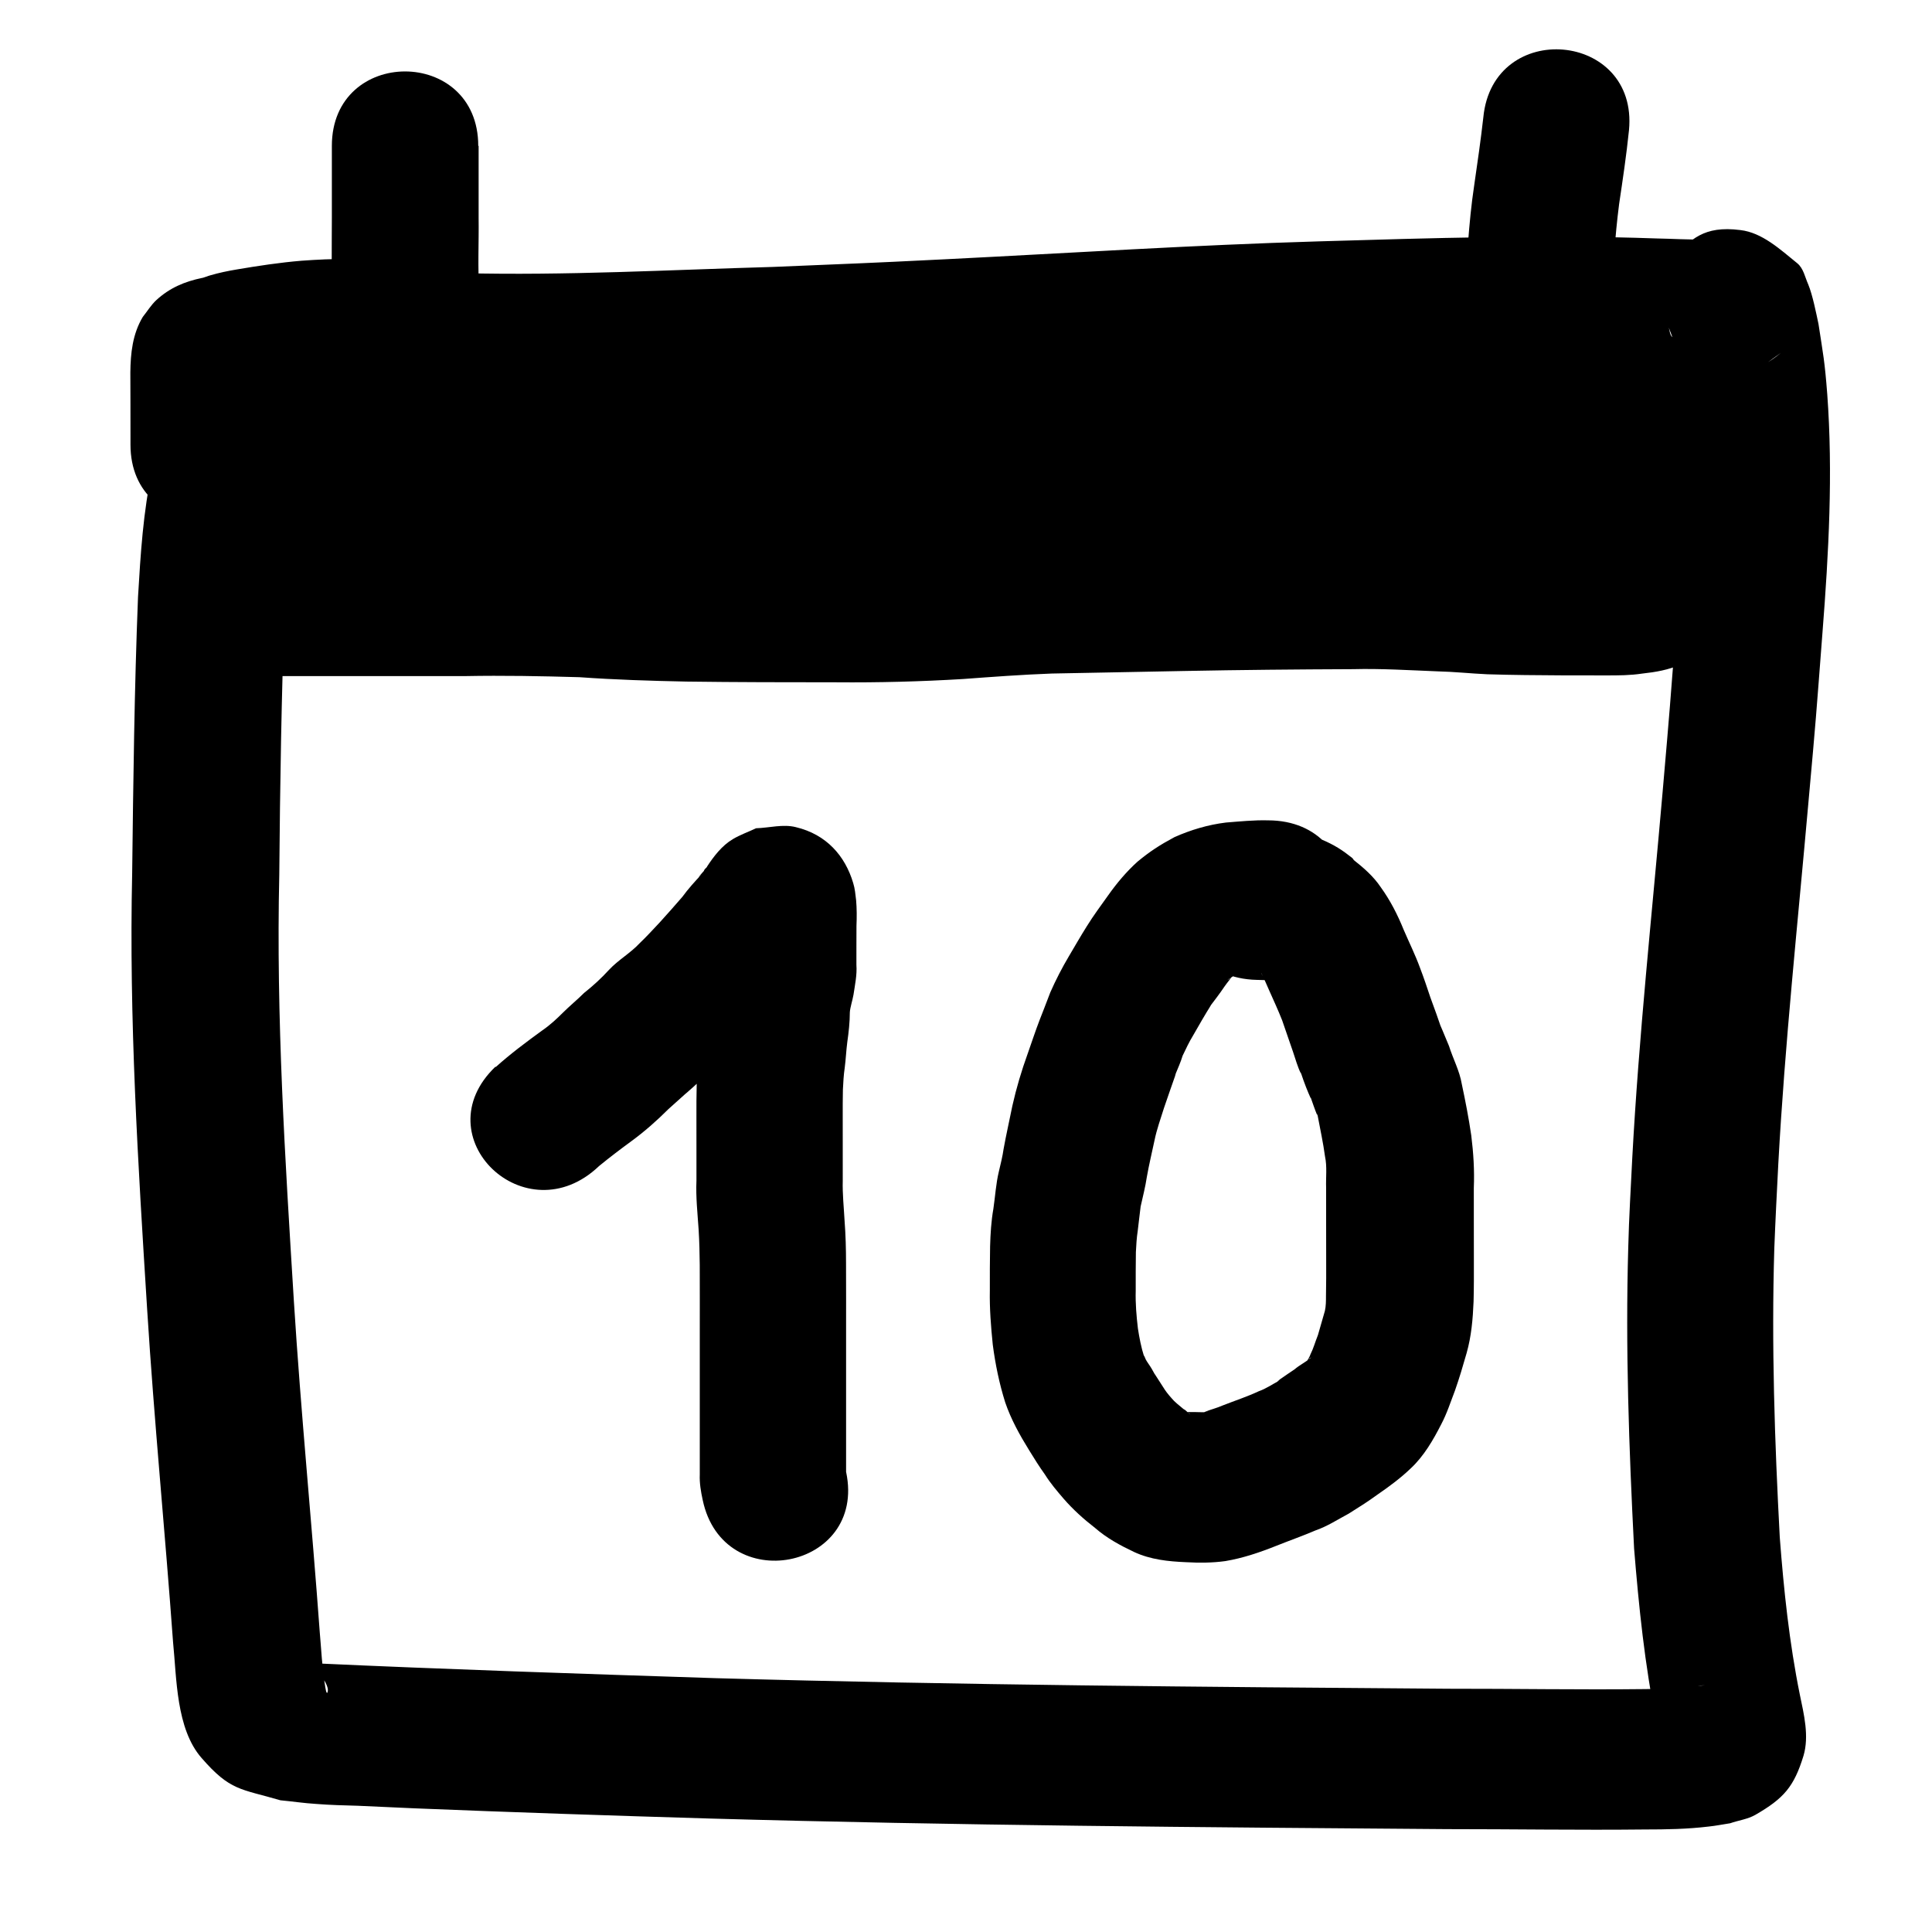
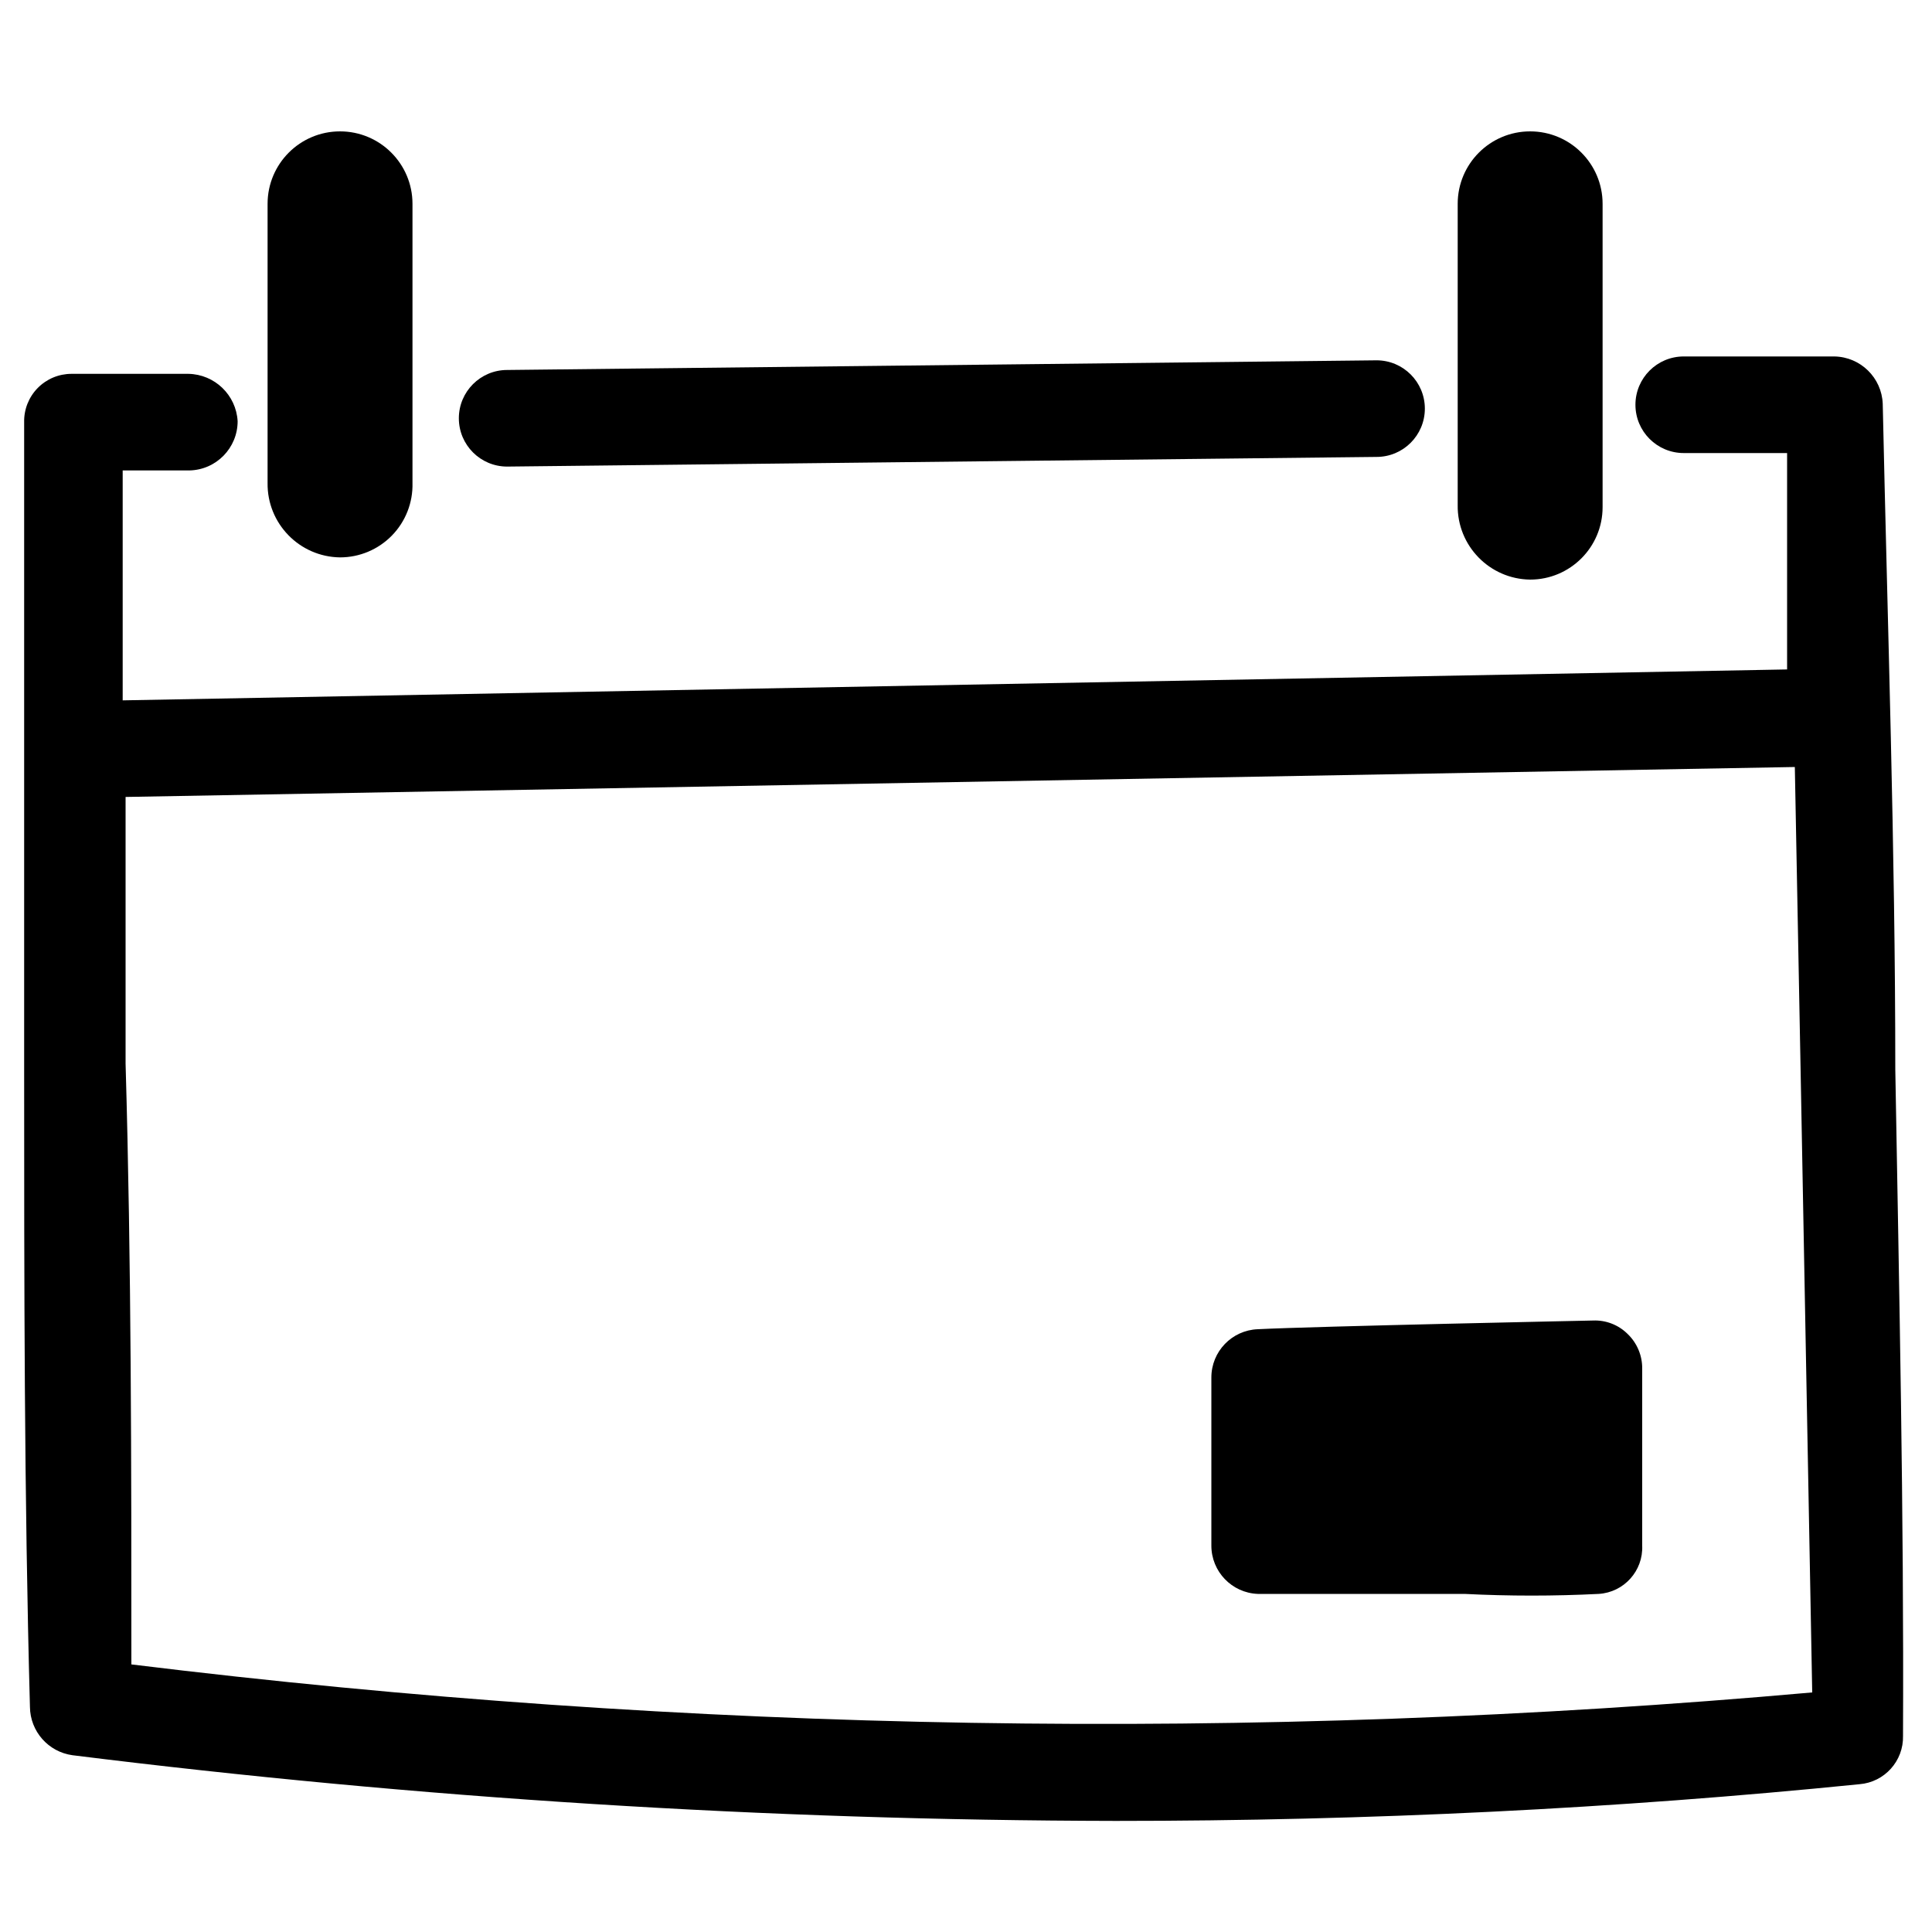
- <svg xmlns="http://www.w3.org/2000/svg" id="svg8" version="1.1" viewBox="0 0 5.292 5.292" height="20" width="20">
-   <g transform="translate(0,-291.7083)" id="layer1">
-     <path d="m 0.81,293.08 c -0.019,0.094 -0.025,0.19 -0.03,0.285 -0.009,0.246 -0.013,0.493 -0.015,0.739 -0.009,0.39 0.016,0.78 0.04,1.169 0.019,0.303 0.049,0.605 0.071,0.908 0.003,0.032 0.007,0.105 0.014,0.142 0.001,0.007 0.004,0.028 0.007,0.021 0.003,-0.008 -8.307e-4,-0.018 -0.005,-0.026 -0.057,-0.103 -0.022,-0.014 -0.037,-0.054 0.368,0.017 0.736,0.029 1.104,0.041 0.669,0.019 1.339,0.024 2.008,0.029 0.179,-2.2e-4 0.358,0.003 0.537,9.6e-4 0.056,-7.8e-4 0.112,-4.1e-4 0.166,-0.011 -0.064,0.006 -0.094,0.05 -0.118,0.101 -0.005,0.009 -0.004,0.02 -0.007,0.03 -2.089e-4,6.9e-4 -0.002,-4.5e-4 -0.002,-10e-4 -0.003,-0.01 -0.004,-0.02 -0.006,-0.029 -0.032,-0.157 -0.048,-0.316 -0.061,-0.475 -0.014,-0.275 -0.024,-0.55 -0.016,-0.825 0.002,-0.082 0.007,-0.163 0.011,-0.245 0.018,-0.334 0.054,-0.667 0.083,-1.001 0.021,-0.241 0.02,-0.234 0.038,-0.466 0.017,-0.23 0.033,-0.463 0.003,-0.693 -0.003,-0.021 -0.007,-0.043 -0.011,-0.064 0.039,0.081 -0.021,-0.07 -0.014,-0.053 0.004,0.01 0.003,0.023 0.012,0.03 0.099,0.077 0.174,0.143 0.296,0.042 -0.053,0.037 -0.062,0.051 -0.119,0.065 -0.075,0.019 -0.158,0.009 -0.234,0.007 -0.301,-0.01 -0.601,-5.4e-4 -0.902,0.008 -0.338,0.01 -0.675,0.032 -1.012,0.049 -0.242,0.012 -0.239,0.012 -0.477,0.021 -0.292,0.008 -0.585,0.023 -0.877,0.017 -0.06,-6.8e-4 -0.121,-0.006 -0.18,-0.017 -0.028,-0.006 -0.056,-0.013 -0.085,-0.019 -0.046,-0.007 -0.091,-0.002 -0.137,4.6e-4 -0.047,0.003 -0.093,0.012 -0.14,0.019 -0.024,0.005 -0.031,0.009 -0.058,0.016 -0.025,0.006 -0.015,0.003 -0.04,0.008 -0.004,6.7e-4 0.008,-9e-4 0.012,-0.002 0.012,-0.003 0.024,-0.007 0.035,-0.012 0.042,-0.022 0.042,-0.028 0.072,-0.062 0.013,-0.017 0.016,-0.036 0.022,-0.055 6.058e-4,-0.002 8.39e-5,0.005 6.69e-5,0.006 -2.12e-5,0.002 -2.91e-5,0.006 -4.37e-5,0.008 3.37e-5,0.026 1.954e-4,0.053 2.722e-4,0.079 8.88e-5,0.033 9.92e-5,0.066 1.09e-4,0.1 8e-7,0.005 1.6e-6,0.01 2.4e-6,0.015 4.59e-5,0.272 -0.401,0.272 -0.401,6e-5 v 0 c -8.5e-7,-0.005 -1.66e-6,-0.01 -2.47e-6,-0.015 -9.62e-6,-0.033 -1.971e-5,-0.066 -1.0744e-4,-0.099 -8.106e-5,-0.028 -2.7582e-4,-0.056 -2.5664e-4,-0.084 6.1835e-4,-0.053 0.006,-0.105 0.034,-0.152 0.012,-0.015 0.023,-0.033 0.037,-0.046 0.037,-0.034 0.078,-0.051 0.126,-0.061 0.001,-3e-4 -0.005,10e-4 -0.004,10e-4 0.007,-8e-4 0.021,-0.007 0.026,-0.008 0.024,-0.007 0.048,-0.012 0.072,-0.016 0.059,-0.01 0.118,-0.019 0.178,-0.024 0.085,-0.006 0.17,-0.009 0.254,0.008 0.061,0.013 0.122,0.029 0.186,0.026 0.284,0.007 0.567,-0.009 0.851,-0.017 0.235,-0.01 0.232,-0.009 0.472,-0.021 0.341,-0.017 0.681,-0.039 1.022,-0.049 0.309,-0.009 0.618,-0.019 0.927,-0.008 0.022,6.7e-4 0.043,10e-4 0.065,0.002 0.014,4.4e-4 0.028,7.1e-4 0.042,0.001 0.004,1.9e-4 0.013,-0.002 0.012,10e-4 -0.002,0.005 -0.01,0.003 -0.015,0.005 -0.028,0.011 -0.029,0.018 -0.06,0.043 0.05,-0.048 0.083,-0.088 0.185,-0.075 0.06,0.007 0.109,0.053 0.156,0.091 0.017,0.014 0.021,0.038 0.03,0.058 0.012,0.029 0.022,0.08 0.028,0.108 0.013,0.085 0.017,0.101 0.024,0.192 0.016,0.217 0.004,0.436 -0.013,0.653 -0.018,0.235 -0.017,0.228 -0.039,0.471 -0.029,0.328 -0.064,0.655 -0.082,0.984 -0.004,0.078 -0.008,0.155 -0.011,0.233 -0.008,0.264 0.001,0.528 0.015,0.791 0.011,0.144 0.026,0.288 0.055,0.431 0.011,0.053 0.026,0.113 0.01,0.167 -0.026,0.085 -0.054,0.117 -0.132,0.162 -0.021,0.012 -0.046,0.015 -0.069,0.023 -0.02,0.003 -0.039,0.007 -0.059,0.009 -0.058,0.007 -0.116,0.008 -0.174,0.008 -0.181,0.002 -0.361,-10e-4 -0.542,-9.5e-4 -0.673,-0.005 -1.346,-0.01 -2.019,-0.029 -0.27,-0.008 -0.54,-0.017 -0.81,-0.028 -0.052,-0.002 -0.103,-0.005 -0.155,-0.007 -0.038,-0.001 -0.076,-0.002 -0.114,-0.005 -0.033,-0.002 -0.066,-0.007 -0.098,-0.01 -0.109,-0.032 -0.137,-0.025 -0.216,-0.116 -0.07,-0.08 -0.068,-0.219 -0.078,-0.317 -0.022,-0.304 -0.052,-0.608 -0.071,-0.912 -0.025,-0.398 -0.05,-0.797 -0.041,-1.195 0.003,-0.252 0.006,-0.504 0.016,-0.756 0.007,-0.117 0.014,-0.234 0.039,-0.348 0.062,-0.266 0.453,-0.182 0.392,0.083 z" />
-     <path d="m 0.721,293.176 c 0.065,0 0.131,0 0.196,0 0.119,0 0.238,0 0.357,0 0.109,-0.001 0.218,3.3e-4 0.328,0.005 0.095,0.007 0.19,0.01 0.286,0.012 0.135,0.002 0.269,0.002 0.404,0.002 0.108,5.9e-4 0.216,-0.002 0.323,-0.009 0.084,-0.007 0.167,-0.013 0.251,-0.016 0.123,-0.001 0.247,-0.005 0.37,-0.007 0.156,-0.002 0.312,-0.003 0.469,-0.005 0.084,-0.001 0.168,0.002 0.252,0.007 0.046,10e-4 0.092,0.006 0.138,0.008 0.063,0.002 0.126,0.003 0.189,0.003 0.039,1.7e-4 0.078,1.6e-4 0.116,1.3e-4 0.016,-5.9e-4 0.032,6.9e-4 0.048,-3e-5 0.002,-1.2e-4 -0.005,3.2e-4 -0.007,-2.1e-4 -0.001,-2.8e-4 0.002,-4.2e-4 0.004,-6.2e-4 0.012,-5e-4 0.024,-0.005 0.037,-0.005 0.004,1.9e-4 -0.009,5.4e-4 -0.013,10e-4 -0.035,0.009 -0.03,0.008 -0.06,0.024 -0.033,0.023 -0.057,0.054 -0.065,0.092 -8.5e-6,-8.5e-4 1.56e-5,-0.003 -2.53e-5,-0.002 -0.002,0.034 1.395e-4,-0.009 0.002,0.033 7.63e-5,0.002 -0.001,-0.005 -0.002,-0.006 -0.004,-0.015 -0.004,-0.014 -0.007,-0.03 -0.008,-0.034 -0.01,-0.069 -0.011,-0.103 -4.685e-4,-0.026 -3.436e-4,-0.051 -3.123e-4,-0.077 -3.748e-4,-0.013 5.62e-4,-0.026 5.59e-5,-0.039 -6.47e-5,-0.001 1.864e-4,0.003 -3.436e-4,0.005 -2.463e-4,7.7e-4 -4.059e-4,-0.001 -5.309e-4,-0.002 -5.934e-4,-0.003 -0.001,-0.008 -0.002,-0.011 -0.003,-0.026 -0.002,-0.019 -0.007,-0.04 -4.372e-4,-0.002 6.558e-4,0.003 9.681e-4,0.006 -0.007,-0.02 -0.014,-0.053 -0.015,-0.06 -0.01,-0.034 0.001,-4.8e-4 0.001,0.002 4.42e-5,0.002 -0.002,-0.005 -0.003,-0.008 -0.002,-0.006 -0.006,-0.01 -0.007,-0.016 -8.744e-4,-0.006 0.004,0.01 0.007,0.015 -0.011,-0.018 0.001,0.002 0.001,0.002 -0.004,-10e-4 -0.005,-0.006 -0.007,-0.009 -0.002,-0.003 0.004,0.006 0.006,0.008 0.017,0.019 0.017,0.017 0.039,0.032 0.024,0.011 0.017,0.01 0.042,0.017 0.003,9.1e-4 0.012,-3.8e-4 0.01,0.002 -7.495e-4,0.001 -0.029,-6.3e-4 -0.038,9.1e-4 -0.057,0.009 -0.114,0.019 -0.171,0.027 -0.052,0.007 -0.104,0.013 -0.157,0.019 -0.088,0.01 -0.176,0.015 -0.265,0.02 -0.091,0.005 -0.181,0.005 -0.272,0.005 -0.089,0.003 -0.178,0.006 -0.267,0.007 -0.074,10e-4 -0.149,10e-4 -0.223,10e-4 -0.076,4e-5 -0.152,0 -0.228,-3e-5 -0.079,-10e-6 -0.158,-2e-5 -0.237,-2e-5 -0.076,0.002 -0.151,0.006 -0.227,0.007 -0.085,7.1e-4 -0.17,0.002 -0.255,0.007 -0.078,0.005 -0.155,0.013 -0.233,0.02 -0.089,0.007 -0.177,0.011 -0.266,0.016 -0.075,0.003 -0.15,0.008 -0.224,0.01 -0.065,0.002 -0.13,0.002 -0.195,0.002 -0.041,8e-5 -0.082,3e-5 -0.123,-10e-6 -0.033,-2e-5 -0.066,-3e-5 -0.099,-3e-5 -0.027,-10e-6 -0.053,-10e-6 -0.08,-10e-6 -0.028,0 -0.056,0 -0.084,0 -0.143,0 -0.03,0.003 0.026,-0.382 8.651e-4,-0.006 0.012,0.002 0.019,0.002 0.05,0.007 0.006,10e-4 0.065,0.009 0.094,0.01 0.187,0.023 0.279,0.041 0.056,0.012 0.111,0.026 0.166,0.04 0.037,0.008 0.074,0.012 0.111,0.02 0.031,0.006 0.058,0.02 0.088,0.029 -0.001,-5.5e-4 -0.005,-0.002 -0.004,-10e-4 0.007,8.7e-4 0.013,0.003 0.02,0.005 0.008,0.001 0.017,0.002 0.026,0.002 0.037,10e-4 0.074,0.006 0.11,0.008 0.052,0.002 0.104,0.002 0.155,0.003 0.098,2.1e-4 0.196,1.5e-4 0.293,1.2e-4 0.099,-2e-5 0.198,-4e-5 0.297,-4e-5 0.069,-10e-6 0.137,-10e-6 0.206,-10e-6 0.062,1.8e-4 0.124,7.2e-4 0.186,-0.002 0.071,-0.005 0.142,-0.015 0.213,-0.023 0.094,-0.01 0.189,-0.015 0.284,-0.02 0.106,-0.006 0.212,-0.014 0.318,-0.021 0.081,-0.003 0.162,-0.006 0.243,-0.01 0.04,-0.005 0.081,-0.009 0.121,-0.012 0.051,-0.002 0.103,-0.002 0.154,-0.002 0.049,-0.001 0.098,10e-4 0.148,0.005 0.037,0.002 0.073,0.009 0.11,0.015 0.011,0.006 0.026,10e-4 0.036,0.007 0.037,0.018 0.112,0.018 0.11,0.059 -0.021,0.328 -0.024,0.319 -0.168,0.326 -0.097,0.001 -0.194,0.002 -0.291,9e-5 -0.154,-0.005 -0.308,-0.023 -0.461,-0.038 -0.194,-0.017 -0.388,-0.026 -0.583,-0.035 -0.215,-0.009 -0.431,-0.013 -0.646,-0.015 -0.17,-0.001 -0.34,-0.001 -0.51,-0.001 -0.113,-7.2e-4 -0.227,6.6e-4 -0.34,0.007 -0.077,0.005 -0.152,0.018 -0.227,0.03 -0.052,0.007 -0.103,0.017 -0.153,0.03 -0.043,0.015 -0.088,0.028 -0.132,0.042 -0.025,0.007 -0.049,0.016 -0.074,0.025 -0.024,0.008 -0.048,0.016 -0.072,0.024 -0.268,0.088 -0.398,-0.276 -0.129,-0.364 v 0 c 0.02,-0.007 0.041,-0.013 0.061,-0.02 0.029,-0.01 0.058,-0.021 0.088,-0.03 0.051,-0.016 0.102,-0.032 0.152,-0.048 0.063,-0.016 0.127,-0.03 0.193,-0.038 0.091,-0.015 0.181,-0.03 0.273,-0.034 0.12,-0.006 0.24,-0.008 0.36,-0.007 0.171,-5e-5 0.342,-9e-5 0.514,0.001 0.22,0.002 0.441,0.006 0.661,0.016 0.202,0.009 0.403,0.019 0.605,0.036 0.143,0.014 0.285,0.031 0.428,0.036 0.089,0.002 0.179,10e-4 0.268,1e-4 0.125,0.007 -0.103,-0.007 -0.109,0.322 -7.807e-4,0.039 0.072,0.037 0.107,0.056 0.002,9.9e-4 -0.004,-8.1e-4 -0.006,-0.001 -0.029,-0.005 -0.009,-10e-4 -0.03,-0.006 -0.021,-0.006 -0.044,-0.007 -0.066,-0.009 -0.038,-0.003 -0.077,-0.005 -0.115,-0.003 -0.044,8e-5 -0.088,-2e-5 -0.132,10e-4 -0.041,0.002 -0.081,0.009 -0.122,0.012 -0.081,0.005 -0.161,0.007 -0.242,0.009 -0.106,0.006 -0.212,0.015 -0.318,0.021 -0.088,0.005 -0.176,0.009 -0.264,0.018 -0.079,0.008 -0.157,0.02 -0.236,0.025 -0.069,0.003 -0.137,0.003 -0.206,0.002 -0.069,0 -0.137,0 -0.206,2e-5 -0.099,0 -0.198,2e-5 -0.297,4e-5 -0.098,2e-5 -0.197,1e-4 -0.295,-1.2e-4 -0.061,-2.6e-4 -0.122,-2.2e-4 -0.183,-0.003 -0.039,-0.002 -0.078,-0.007 -0.117,-0.009 -0.048,-0.005 -0.096,-0.012 -0.143,-0.027 -0.02,-0.007 -0.033,-0.013 -0.051,-0.018 0.01,-5.5e-4 -0.02,-0.003 -0.03,-0.005 -0.019,-0.002 -0.035,-0.006 -0.054,-0.009 -0.01,-0.002 -0.019,-0.005 -0.028,-0.007 -0.049,-0.012 -0.098,-0.025 -0.147,-0.036 -0.084,-0.018 -0.169,-0.026 -0.254,-0.037 -0.065,-0.009 -0.018,-0.002 -0.067,-0.009 -0.006,-8.3e-4 -0.017,0.003 -0.017,-0.002 0.004,-0.387 -0.112,-0.384 0.031,-0.384 0.028,0 0.056,0 0.084,0 0.027,0 0.053,0 0.08,0 0.033,2e-5 0.066,2e-5 0.1,5e-5 0.04,2e-5 0.081,9e-5 0.121,0 0.061,-1.8e-4 0.122,-5.3e-4 0.183,-0.002 0.073,-0.002 0.146,-0.007 0.219,-0.01 0.083,-0.003 0.165,-0.009 0.248,-0.015 0.082,-0.007 0.165,-0.016 0.247,-0.021 0.089,-0.005 0.179,-0.007 0.268,-0.007 0.079,-0.002 0.158,-0.006 0.237,-0.008 0.079,0 0.158,0 0.237,2e-5 0.076,2e-5 0.151,6e-5 0.227,10e-6 0.072,-10e-5 0.144,-3.4e-4 0.216,-10e-4 0.091,-0.002 0.182,-0.005 0.273,-0.008 0.085,-3.5e-4 0.169,-8.1e-4 0.254,-0.005 0.079,-0.003 0.157,-0.009 0.235,-0.017 0.052,-0.006 0.104,-0.012 0.155,-0.019 0.065,-0.008 0.128,-0.022 0.193,-0.029 0.074,-0.003 0.148,-0.005 0.215,0.03 0.012,0.008 0.025,0.015 0.036,0.023 0.031,0.024 0.055,0.056 0.075,0.089 0.017,0.032 0.034,0.065 0.041,0.1 0.004,0.017 0.007,0.033 0.012,0.049 0.008,0.029 0.015,0.059 0.017,0.089 0.005,0.033 0.007,0.066 0.006,0.099 -3.74e-5,0.022 -1.467e-4,0.045 1.992e-4,0.067 2.162e-4,0.01 1e-6,0.019 0.002,0.029 0.009,0.041 0.022,0.082 0.015,0.124 -0.009,0.077 -0.035,0.134 -0.1,0.184 -0.013,0.008 -0.025,0.017 -0.039,0.023 -0.034,0.015 -0.069,0.021 -0.106,0.025 -0.033,0.005 -0.065,0.005 -0.098,0.005 -0.04,4e-5 -0.079,5e-5 -0.119,-1.3e-4 -0.069,-3.9e-4 -0.138,-8.3e-4 -0.207,-0.003 -0.045,-0.002 -0.091,-0.007 -0.136,-0.008 -0.077,-0.003 -0.155,-0.008 -0.232,-0.006 -0.154,6.1e-4 -0.308,0.002 -0.462,0.005 -0.121,0.002 -0.242,0.005 -0.363,0.007 -0.081,0.003 -0.162,0.009 -0.243,0.015 -0.116,0.007 -0.231,0.01 -0.347,0.009 -0.137,-9e-5 -0.274,-1.2e-4 -0.411,-0.002 -0.098,-0.002 -0.195,-0.005 -0.293,-0.012 -0.104,-0.003 -0.209,-0.005 -0.313,-0.003 -0.119,0 -0.238,0 -0.357,0 -0.065,0 -0.131,0 -0.196,0 -0.284,0 -0.284,-0.385 0,-0.385 z" />
-     <path d="m 1.311,292.108 c 0,0.066 0,0.132 0,0.197 0.001,0.068 -0.003,0.136 0.002,0.204 4.435e-4,0.006 8.869e-4,0.01 0.001,0.016 0.023,0.271 -0.377,0.302 -0.4,0.031 v 0 c -6.028e-4,-0.007 -0.001,-0.015 -0.002,-0.022 -0.005,-0.076 -0.003,-0.152 -0.003,-0.229 0,-0.066 0,-0.132 0,-0.197 0,-0.272 0.401,-0.272 0.401,0 z" />
-     <path d="m 4.462,292.065 c -0.007,0.068 -0.017,0.135 -0.027,0.202 -0.006,0.046 -0.01,0.092 -0.014,0.138 -0.022,0.271 -0.422,0.241 -0.4,-0.03 v 0 c 0.004,-0.053 0.009,-0.106 0.017,-0.159 0.009,-0.062 0.018,-0.124 0.025,-0.186 0.026,-0.271 0.425,-0.236 0.399,0.035 z" />
-     <path d="m 1.358,294.631 c 0.04,-0.036 0.083,-0.068 0.127,-0.1 0.022,-0.015 0.041,-0.033 0.056,-0.048 0.019,-0.019 0.04,-0.036 0.059,-0.055 0.024,-0.019 0.047,-0.04 0.068,-0.063 0.025,-0.027 0.059,-0.046 0.084,-0.073 0.019,-0.018 0.037,-0.038 0.055,-0.057 0.021,-0.023 0.042,-0.047 0.062,-0.07 0.016,-0.022 0.035,-0.043 0.053,-0.062 -0.003,0.002 -0.01,0.011 -0.008,0.008 0.003,-0.006 0.02,-0.023 0.024,-0.028 0.003,-0.005 -0.01,0.017 -0.01,0.012 2.457e-4,-0.006 0.007,-0.009 0.01,-0.014 0.004,-0.003 -0.002,0.002 -0.002,0.002 0.019,-0.029 0.041,-0.058 0.071,-0.076 0.02,-0.012 0.043,-0.02 0.064,-0.03 0.036,-10e-4 0.074,-0.012 0.109,-0.003 0.084,0.02 0.135,0.079 0.157,0.153 0.005,0.016 0.006,0.031 0.008,0.047 0.002,0.023 0.002,0.047 0.001,0.07 -8.91e-5,0.018 -1.373e-4,0.036 -1.64e-4,0.054 -2.12e-5,0.018 -2.1e-5,0.036 -2.16e-5,0.053 0.002,0.028 -0.004,0.055 -0.008,0.082 -0.003,0.017 -0.009,0.034 -0.01,0.048 -6.21e-5,0.027 -0.003,0.054 -0.007,0.082 -0.003,0.023 -0.004,0.047 -0.007,0.07 -0.003,0.02 -0.004,0.04 -0.005,0.06 -5.934e-4,0.025 -4.903e-4,0.051 -4.873e-4,0.076 2.01e-5,0.029 4.64e-5,0.058 6.11e-5,0.087 1.32e-5,0.029 1.28e-5,0.057 1.35e-5,0.086 -0.001,0.037 0.003,0.073 0.005,0.11 0.003,0.039 0.004,0.078 0.004,0.117 2.671e-4,0.033 2.084e-4,0.066 1.861e-4,0.099 -2.38e-5,0.025 -3.81e-5,0.05 -4.5e-5,0.075 -5e-6,0.021 -5.5e-6,0.043 -5.6e-6,0.065 1e-7,0.018 3e-7,0.036 4e-7,0.054 10e-8,0.021 10e-8,0.042 10e-8,0.063 0,0.02 0,0.041 0,0.061 0,0.018 0,0.036 0,0.054 0,0.018 0,0.036 0,0.054 0,0.018 0,0.036 0,0.054 0.003,0.032 -0.005,-0.032 2.502e-4,-0.007 0.056,0.267 -0.337,0.343 -0.393,0.076 v 0 c -0.005,-0.023 -0.009,-0.046 -0.008,-0.07 0,-0.018 0,-0.036 0,-0.054 0,-0.018 0,-0.036 0,-0.054 0,-0.018 0,-0.036 0,-0.054 0,-0.02 0,-0.041 0,-0.061 0,-0.021 0,-0.042 -1e-7,-0.063 -1e-7,-0.018 -2e-7,-0.036 -3e-7,-0.054 10e-8,-0.021 6e-7,-0.043 5.5e-6,-0.065 7e-6,-0.025 2.13e-5,-0.05 4.51e-5,-0.075 2.14e-5,-0.031 7.8e-5,-0.063 -1.616e-4,-0.094 -3.622e-4,-0.032 -0.001,-0.064 -0.003,-0.096 -0.003,-0.045 -0.008,-0.09 -0.006,-0.135 -7e-7,-0.029 -3e-7,-0.057 -1.35e-5,-0.086 -1.47e-5,-0.029 -4.11e-5,-0.058 -6.11e-5,-0.087 -1.3e-6,-0.03 -1.19e-4,-0.06 7.433e-4,-0.09 0.001,-0.032 0.003,-0.065 0.008,-0.097 0.003,-0.024 0.003,-0.049 0.008,-0.073 7.246e-4,-0.005 5.872e-4,-0.01 0.002,-0.015 1.885e-4,-5.3e-4 3.748e-4,0.002 4.03e-4,0.001 9.306e-4,-0.017 3.966e-4,-0.035 0.002,-0.052 0.002,-0.019 0.005,-0.038 0.009,-0.057 9.463e-4,-0.005 0.002,-0.009 0.003,-0.013 5.121e-4,-0.002 0.001,-0.008 0.002,-0.006 6.183e-4,0.002 -7.745e-4,0.006 -0.001,0.008 7.059e-4,-0.005 0.006,-0.042 0.003,-0.007 -3.653e-4,0.006 3.655e-4,-0.024 -2e-7,-0.018 7e-7,-0.018 6e-7,-0.036 2.21e-5,-0.054 2.72e-5,-0.018 7.56e-5,-0.036 1.661e-4,-0.054 4.56e-5,-0.012 9.6e-6,-0.024 1.57e-5,-0.036 0.013,0.07 0.072,0.125 0.146,0.141 0.033,0.007 0.067,-0.003 0.101,-0.005 0.018,-0.009 0.037,-0.016 0.054,-0.027 0.01,-0.007 0.018,-0.015 0.026,-0.023 0.003,-0.003 0.029,-0.041 0.002,-7.7e-4 -0.003,0.006 -0.007,0.01 -0.011,0.015 -0.02,0.026 -0.023,0.031 -0.051,0.062 0.002,-0.002 0.007,-0.008 0.005,-0.006 -0.015,0.017 -0.025,0.031 -0.041,0.05 -0.021,0.024 -0.042,0.048 -0.063,0.071 -0.026,0.029 -0.053,0.058 -0.082,0.085 -0.024,0.021 -0.048,0.041 -0.073,0.061 -0.026,0.026 -0.052,0.051 -0.08,0.075 -9.243e-4,8e-4 0.002,-0.002 0.002,-0.002 -0.017,0.015 -0.039,0.035 -0.049,0.044 -0.032,0.032 -0.066,0.062 -0.103,0.089 -0.03,0.022 -0.059,0.044 -0.087,0.067 -0.201,0.192 -0.484,-0.08 -0.284,-0.272 z" />
-     <path d="m 3.471,294.369 c -0.025,-10e-4 -0.049,5.3e-4 -0.073,0.003 -0.003,4.8e-4 -0.018,0.005 -0.023,0.006 -3.435e-4,1.2e-4 7.184e-4,2.2e-4 0.001,1.3e-4 0.002,-4.4e-4 0.004,-0.001 0.006,-0.001 0.002,-7.6e-4 0.007,-0.003 0.006,-0.002 -0.003,0.002 -0.007,0.003 -0.01,0.006 -0.002,10e-4 0.009,-0.005 0.006,-0.003 -0.007,0.005 -0.014,0.009 -0.021,0.014 -0.001,8.8e-4 0.003,-0.001 0.004,-0.002 3.748e-4,-1.4e-4 -4.372e-4,6.4e-4 -6.558e-4,9.6e-4 0.017,-0.017 -0.01,0.015 -0.012,0.019 -0.014,0.021 -0.029,0.04 -0.044,0.06 -0.002,0.002 0.005,-0.006 0.007,-0.009 -0.017,0.027 -0.033,0.055 -0.049,0.083 -0.011,0.018 -0.02,0.037 -0.029,0.056 -0.005,0.017 -0.014,0.037 -0.021,0.054 -8.121e-4,0.002 0.002,-0.003 0.003,-0.006 -0.011,0.031 -0.022,0.063 -0.033,0.095 -0.009,0.029 -0.02,0.059 -0.026,0.089 -0.007,0.033 -0.015,0.066 -0.021,0.1 -0.004,0.027 -0.011,0.054 -0.017,0.081 -0.003,0.022 -0.005,0.044 -0.008,0.067 -0.003,0.019 -0.004,0.039 -0.005,0.058 -5.621e-4,0.035 -4.685e-4,0.071 -4.685e-4,0.106 -9.369e-4,0.035 0.002,0.069 0.006,0.103 0.004,0.026 0.009,0.052 0.017,0.077 -1.714e-4,-0.001 -0.001,-0.005 -4.997e-4,-0.003 0.002,0.003 0.003,0.007 0.005,0.011 0.003,0.006 0.012,0.018 0.016,0.025 0.003,0.005 0.006,0.011 0.009,0.016 -1.186e-4,-4.3e-4 -6.246e-4,-0.001 -3.435e-4,-0.001 0.006,0.009 0.032,0.05 0.022,0.034 0.007,0.012 0.015,0.022 0.024,0.032 0.008,0.01 0.021,0.02 0.033,0.03 0.007,0.003 0.012,0.011 0.018,0.014 0.002,0.001 -0.008,-0.006 -0.006,-0.005 0.009,0.003 0.024,0.013 0.012,0.006 -0.008,-0.006 -0.031,-0.007 -0.006,-0.007 0.015,-3.5e-4 0.03,10e-4 0.045,3.2e-4 0.002,-1.2e-4 -0.008,0.001 -0.006,-2.7e-4 0.002,-10e-4 0.005,-7.1e-4 0.008,-10e-4 0.004,-8.3e-4 -0.007,5.5e-4 -0.006,-7e-5 0.016,-0.006 0.032,-0.01 0.048,-0.017 0.033,-0.013 0.067,-0.024 0.099,-0.039 0.02,-0.007 0.037,-0.019 0.056,-0.029 -0.002,8e-4 -0.006,0.003 -0.005,0.002 0.002,-0.002 0.004,-0.002 0.006,-0.005 0.014,-0.01 0.028,-0.019 0.041,-0.028 0.014,-0.012 0.031,-0.02 0.045,-0.032 0.001,-10e-4 -0.003,0.001 -0.004,0.002 0.001,-10e-4 0.005,-0.005 0.003,-0.003 -0.021,0.023 -0.009,0.01 -0.003,-9.7e-4 9.057e-4,-10e-4 -0.004,0.006 -0.003,0.005 0.001,-0.003 0.004,-0.007 0.005,-0.011 0.009,-0.018 0.013,-0.034 0.021,-0.054 0.006,-0.022 0.013,-0.044 0.019,-0.066 0.003,-0.013 0.003,-0.028 0.003,-0.041 7.495e-4,-0.033 5.934e-4,-0.065 5.309e-4,-0.098 -6.62e-5,-0.036 -1.087e-4,-0.073 -1.336e-4,-0.109 -1.84e-5,-0.03 -1.84e-5,-0.059 -1.91e-5,-0.089 -0.001,-0.029 0.003,-0.058 -0.003,-0.086 -0.005,-0.037 -0.013,-0.074 -0.02,-0.111 -4.998e-4,-10e-4 -3.436e-4,-0.003 -0.002,-0.005 -9.057e-4,-8.8e-4 0.001,0.005 5.621e-4,0.003 -0.007,-0.017 -0.013,-0.035 -0.019,-0.052 4.683e-4,0.001 0.002,0.006 0.001,0.005 -0.008,-0.018 -0.016,-0.037 -0.028,-0.073 4.059e-4,0.001 0.002,0.007 0.001,0.005 -0.008,-0.016 -0.015,-0.04 -0.021,-0.058 -0.01,-0.029 -0.02,-0.058 -0.03,-0.087 -0.011,-0.028 -0.024,-0.056 -0.036,-0.083 -0.007,-0.015 -0.013,-0.031 -0.021,-0.046 -0.003,-0.005 0.005,0.011 0.009,0.016 -0.003,-0.003 -0.005,-0.007 -0.008,-0.011 -0.004,-0.006 0.007,0.01 0.008,0.01 0.004,0.003 0.016,0.012 0.011,0.011 -0.001,-3.2e-4 -0.021,-0.019 -0.009,-0.007 -0.002,-10e-4 -0.004,-0.002 -0.006,-0.005 -0.048,-0.041 -0.02,-0.016 -0.012,-0.011 0.014,0.01 0.016,0.01 0.032,0.018 -0.038,-0.011 7.807e-4,-0.002 -0.01,-0.002 -0.009,-3.9e-4 -0.018,-5.7e-4 -0.027,-7.5e-4 -0.284,-0.006 -0.276,-0.42 0.008,-0.414 v 0 c 0.018,4e-4 0.035,7.6e-4 0.053,0.002 0.036,0.003 0.072,0.01 0.106,0.023 0.033,0.014 0.057,0.026 0.086,0.049 0.004,0.003 0.009,0.006 0.012,0.011 0.003,0.003 -0.007,-0.005 -0.01,-0.007 -0.002,-0.002 0.005,0.003 0.008,0.006 0.028,0.022 0.056,0.046 0.076,0.076 0.026,0.036 0.046,0.075 0.063,0.117 0.015,0.035 0.032,0.069 0.045,0.105 0.01,0.026 0.019,0.053 0.028,0.08 0.011,0.03 0.022,0.06 0.032,0.09 -0.019,-0.05 0.017,0.039 0.019,0.043 0.011,0.035 0.029,0.068 0.035,0.104 0.01,0.047 0.019,0.093 0.026,0.141 0.006,0.048 0.009,0.096 0.007,0.144 6e-7,0.029 2e-7,0.059 1.86e-5,0.088 2.51e-5,0.036 6.78e-5,0.072 1.334e-4,0.109 4.99e-5,0.038 2.345e-4,0.076 -8.119e-4,0.114 -0.002,0.048 -0.006,0.095 -0.019,0.141 -0.01,0.035 -0.02,0.069 -0.032,0.103 -0.012,0.031 -0.022,0.063 -0.038,0.093 -0.022,0.043 -0.047,0.086 -0.082,0.119 -0.028,0.027 -0.059,0.05 -0.091,0.072 -0.032,0.023 -0.042,0.029 -0.08,0.053 -0.03,0.016 -0.059,0.035 -0.091,0.046 -0.035,0.015 -0.072,0.028 -0.107,0.042 -0.045,0.018 -0.092,0.034 -0.14,0.042 -0.036,0.005 -0.072,0.005 -0.108,0.003 -0.048,-0.002 -0.097,-0.007 -0.142,-0.028 -0.038,-0.018 -0.075,-0.038 -0.107,-0.066 -0.031,-0.024 -0.06,-0.05 -0.086,-0.08 -0.018,-0.021 -0.036,-0.042 -0.051,-0.066 -0.015,-0.021 -0.029,-0.043 -0.043,-0.066 -0.026,-0.042 -0.05,-0.085 -0.066,-0.132 -0.016,-0.051 -0.027,-0.104 -0.034,-0.158 -0.005,-0.049 -0.009,-0.099 -0.008,-0.149 -9.4e-6,-0.04 -1.311e-4,-0.08 6.871e-4,-0.12 0.001,-0.035 0.003,-0.069 0.009,-0.103 0.005,-0.034 0.007,-0.069 0.015,-0.102 0.005,-0.021 0.01,-0.041 0.013,-0.062 0.007,-0.039 0.016,-0.078 0.024,-0.118 0.011,-0.049 0.025,-0.096 0.042,-0.143 0.011,-0.031 0.021,-0.062 0.033,-0.093 0.011,-0.027 0.011,-0.029 0.029,-0.075 0.015,-0.034 0.032,-0.067 0.051,-0.099 0.016,-0.027 0.032,-0.055 0.049,-0.082 0.018,-0.029 0.038,-0.056 0.058,-0.084 0.024,-0.034 0.051,-0.066 0.081,-0.093 0.034,-0.028 0.06,-0.045 0.101,-0.067 0.045,-0.02 0.092,-0.034 0.141,-0.04 0.038,-0.003 0.077,-0.007 0.115,-0.006 0.284,0 0.284,0.414 0,0.414 z" />
+ <svg xmlns="http://www.w3.org/2000/svg" id="b8956789-ce80-43ec-be95-702bd126fe36" data-name="Ebene 1" viewBox="0 0 20 20">
+   <g>
+     <path d="M5.25,4.83h0l9-.1a.5.5,0,0,0,0-1l-9,.1a.5.5,0,0,0,0,1Z" />
+     <path d="M19.62,11.07c0-2.29-.08-4.58-.13-6.89a.51.51,0,0,0-.5-.49h0l-1.56,0a.5.5,0,0,0,0,1H18.5c0,.75,0,1.49,0,2.24L1.27,7.25c0-.8,0-1.6,0-2.38h.69a.51.51,0,0,0,.5-.51.52.52,0,0,0-.51-.49H.74a.49.49,0,0,0-.49.5c0,2.2,0,4.43,0,6.66s0,4.44.06,6.64a.51.51,0,0,0,.44.5,88.6,88.6,0,0,0,10.8.68q3.93,0,7.7-.38a.49.49,0,0,0,.45-.5C19.71,15.65,19.66,13.36,19.62,11.07ZM1.36,17.23c0-2.06,0-4.14-.06-6.22,0-.92,0-1.84,0-2.76l17.28-.31.06,3.15.12,6.43A82.58,82.58,0,0,1,1.36,17.23Z" />
+     <path d="M3.52,5.77A.75.75,0,0,0,4.27,5V2.11a.75.75,0,1,0-1.5,0V5A.76.76,0,0,0,3.52,5.77Z" />
+     <path d="M15.84,6a.75.75,0,0,0,.75-.75V2.11a.75.75,0,1,0-1.5,0V5.23A.76.76,0,0,0,15.84,6Z" />
+     <path d="M16.49,13.67s-2.88.06-3.47.09a.5.5,0,0,0-.48.5V16a.5.5,0,0,0,.48.5c.07,0,1.13,0,2.14,0a13.76,13.76,0,0,0,1.39,0A.48.48,0,0,0,17,16V14.17a.49.49,0,0,0-.15-.36A.48.48,0,0,0,16.49,13.67Z" />
  </g>
</svg>
